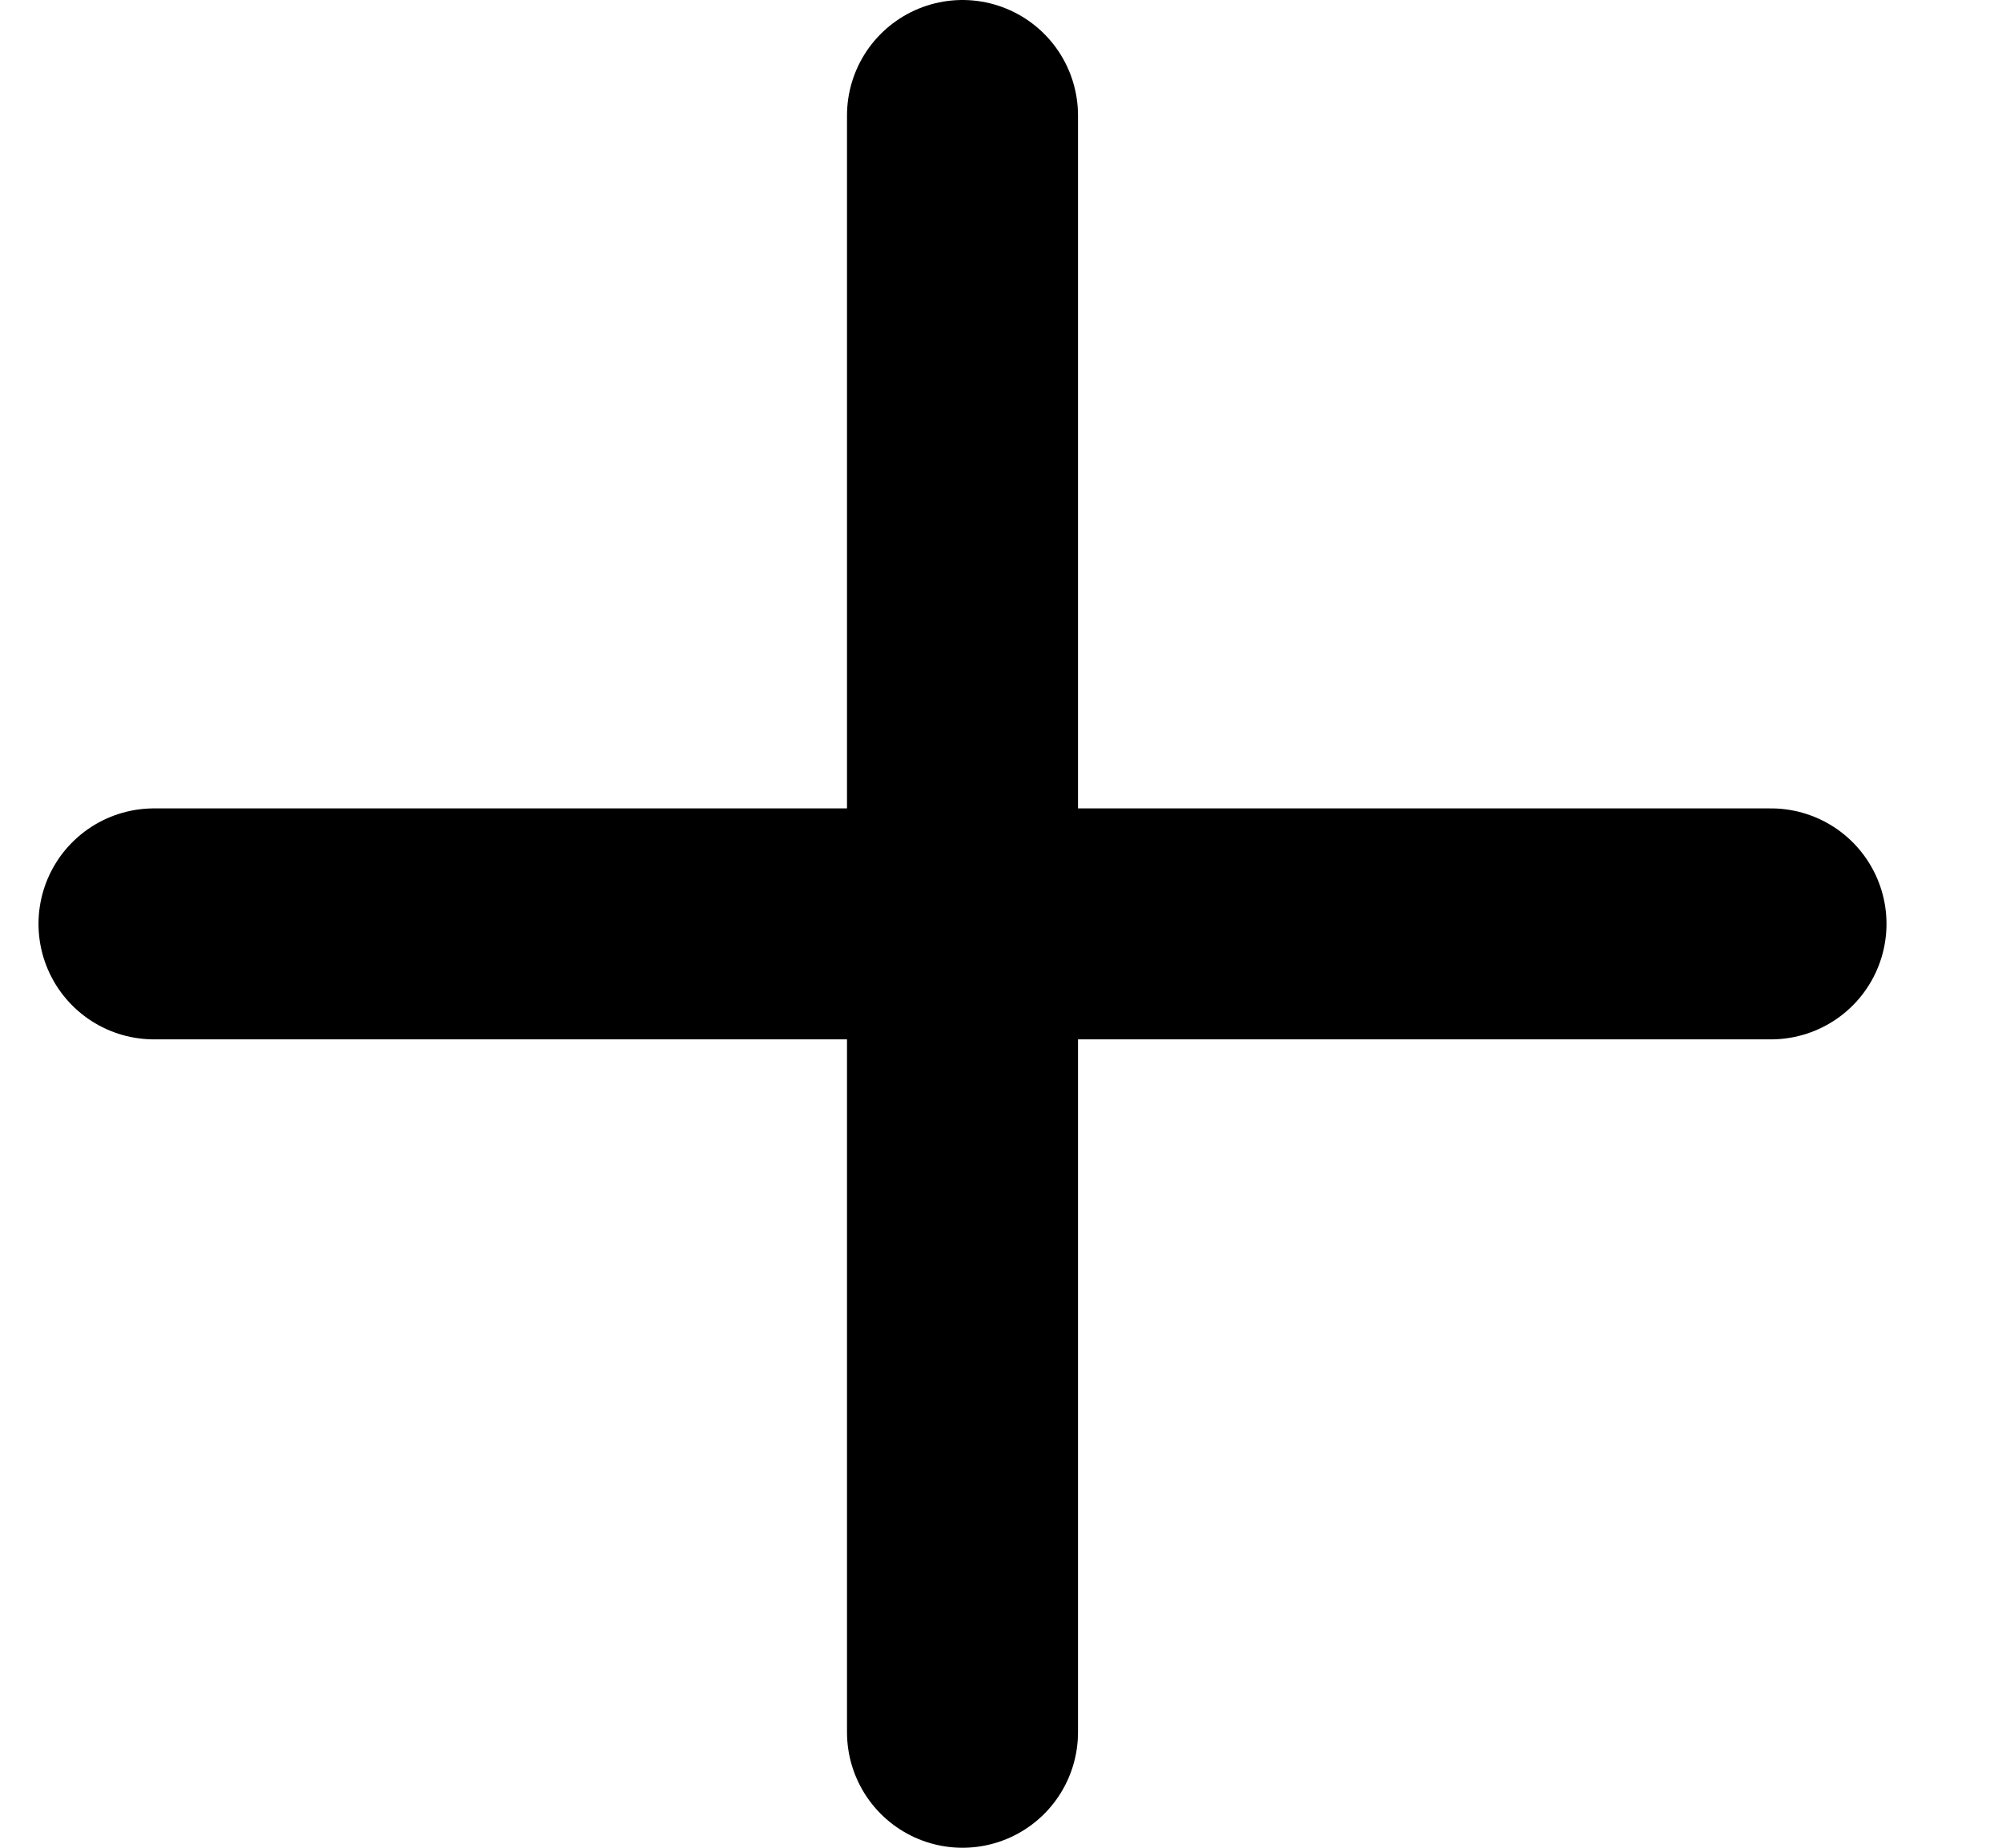
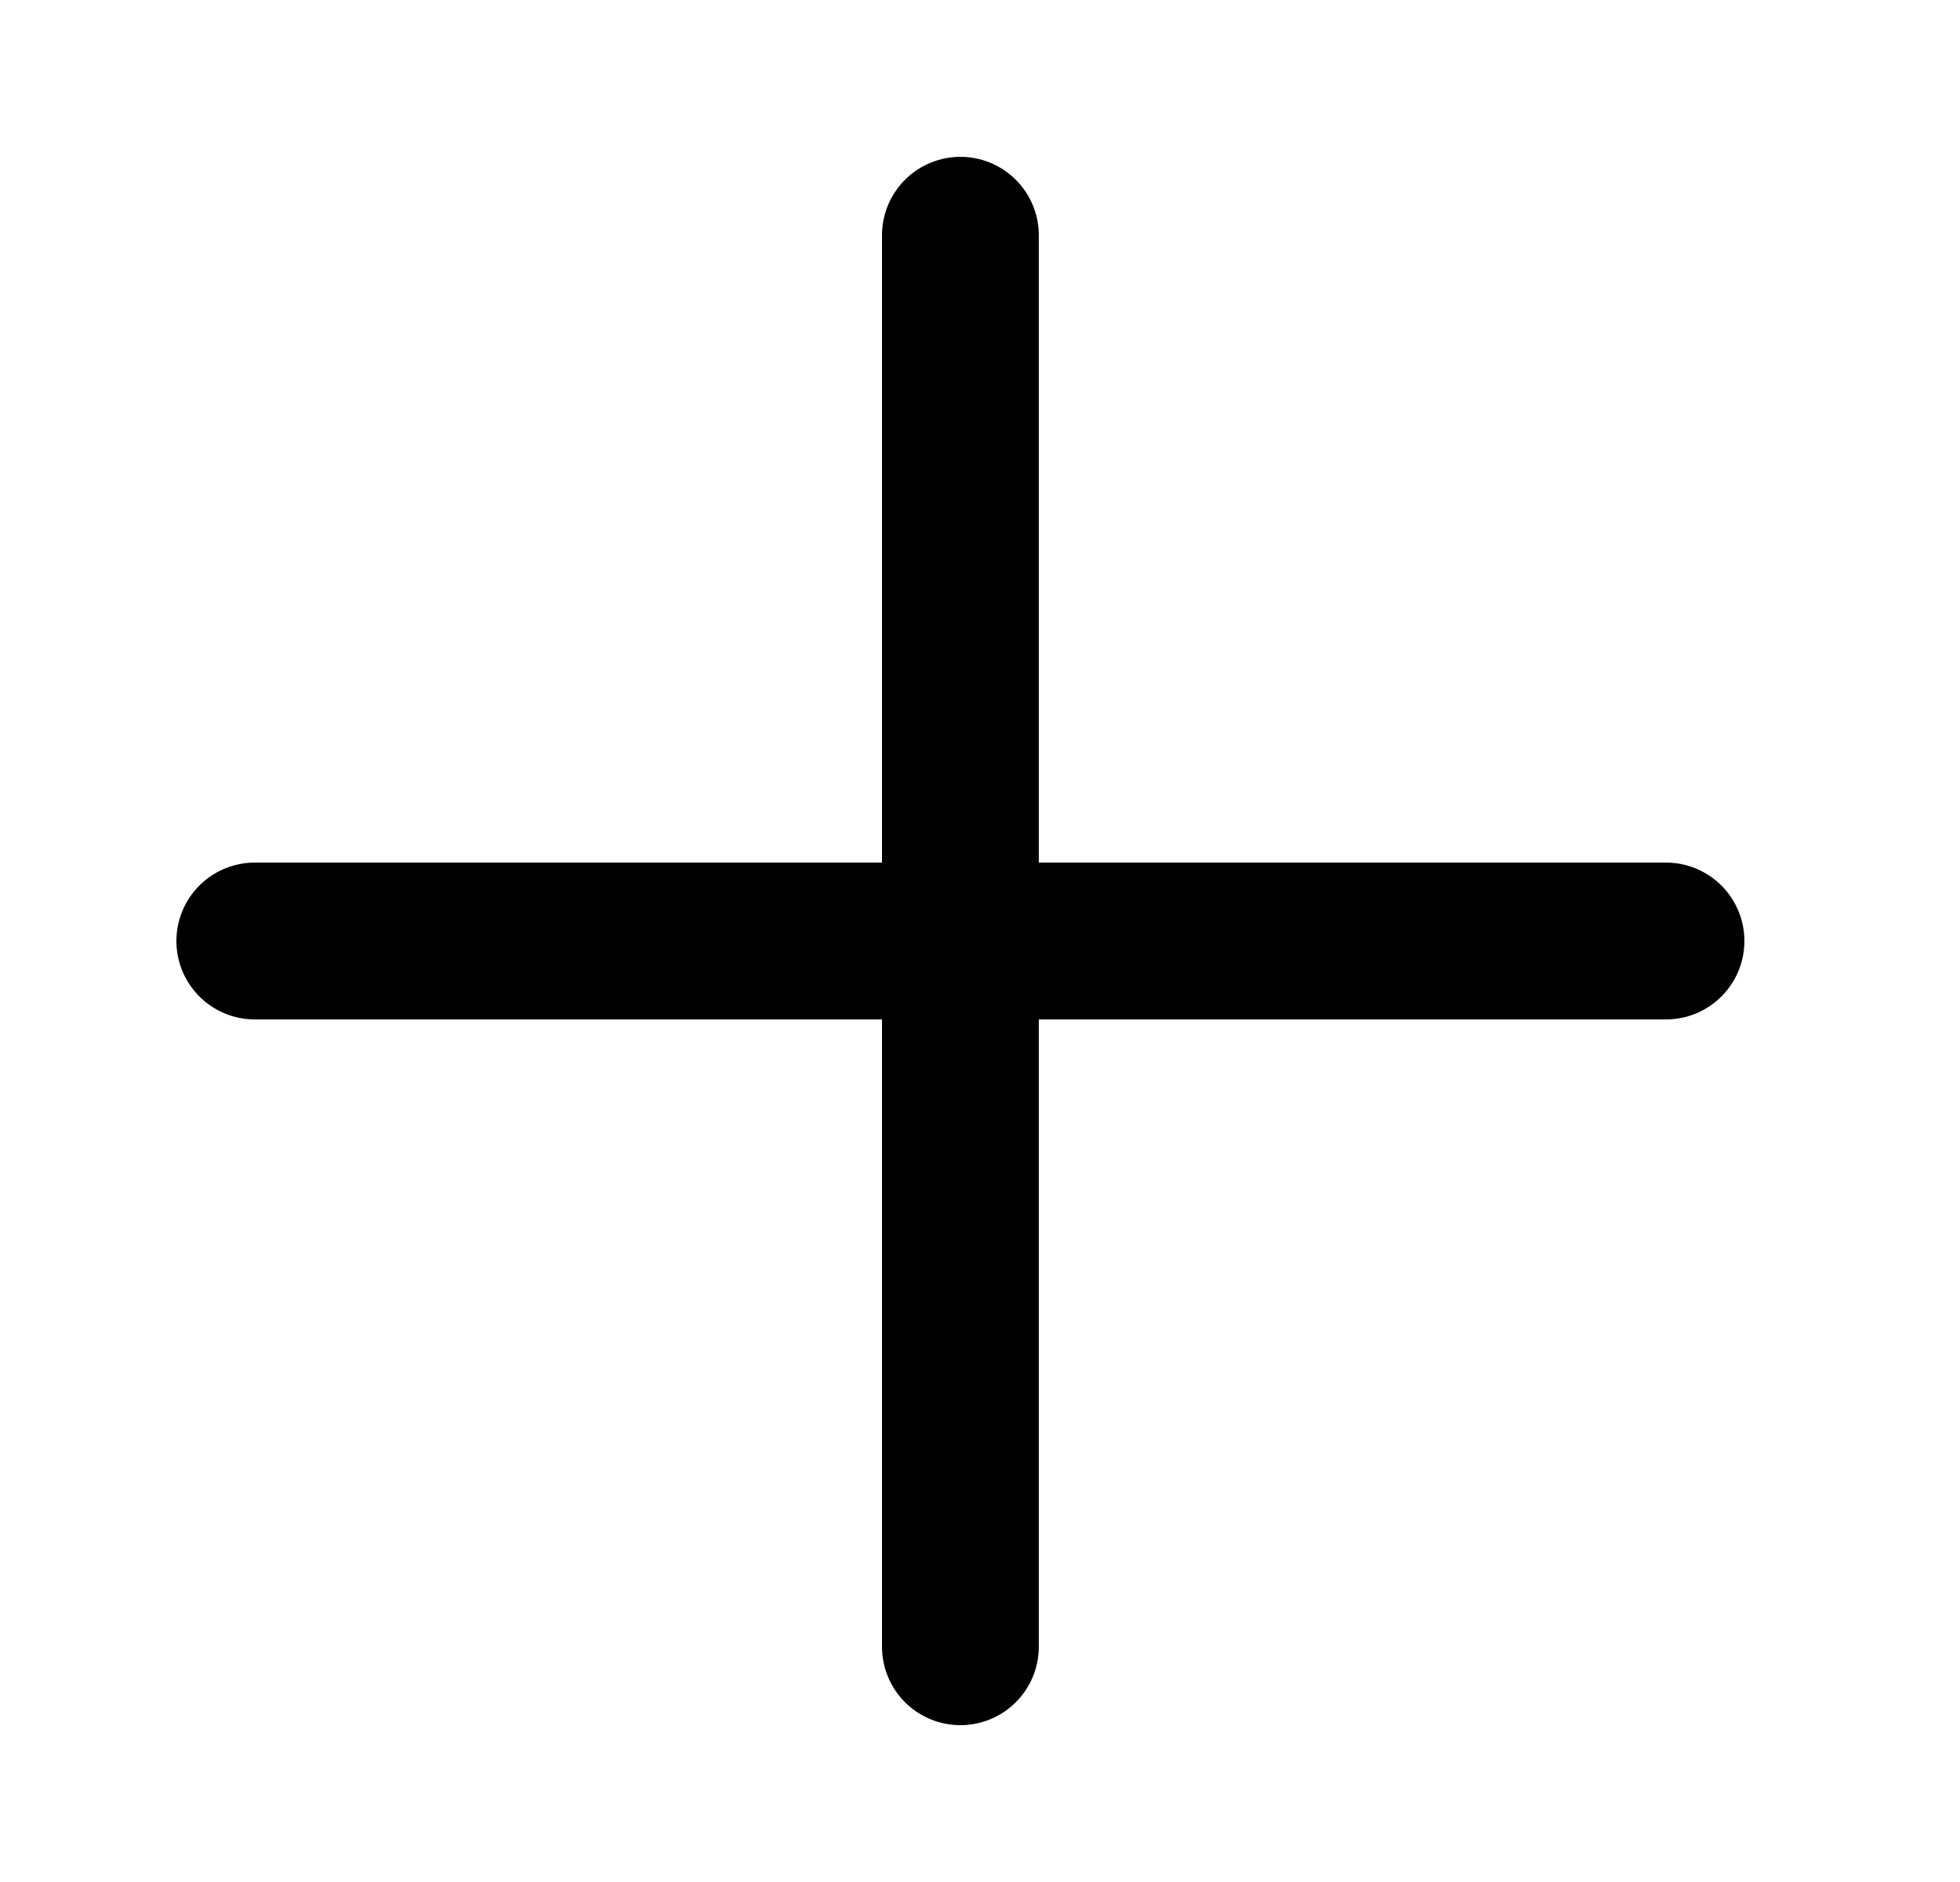
- <svg xmlns="http://www.w3.org/2000/svg" width="100%" height="100%" viewBox="0 0 13 12" fill="none">
-   <path d="M6.25 0.75V11.25" stroke="currentColor" stroke-width="1.5" stroke-linecap="round" stroke-linejoin="round" />
-   <path d="M1 6H11.5" stroke="currentColor" stroke-width="1.5" stroke-linecap="round" stroke-linejoin="round" />
+ <svg xmlns="http://www.w3.org/2000/svg" width="100%" height="100%" viewBox="0 0 25 24" fill="none">
+   <path d="M12.25 3V21" stroke="currentColor" stroke-width="2" stroke-linecap="round" stroke-linejoin="round" />
+   <path d="M3.25 12H21.25" stroke="currentColor" stroke-width="2" stroke-linecap="round" stroke-linejoin="round" />
</svg>
